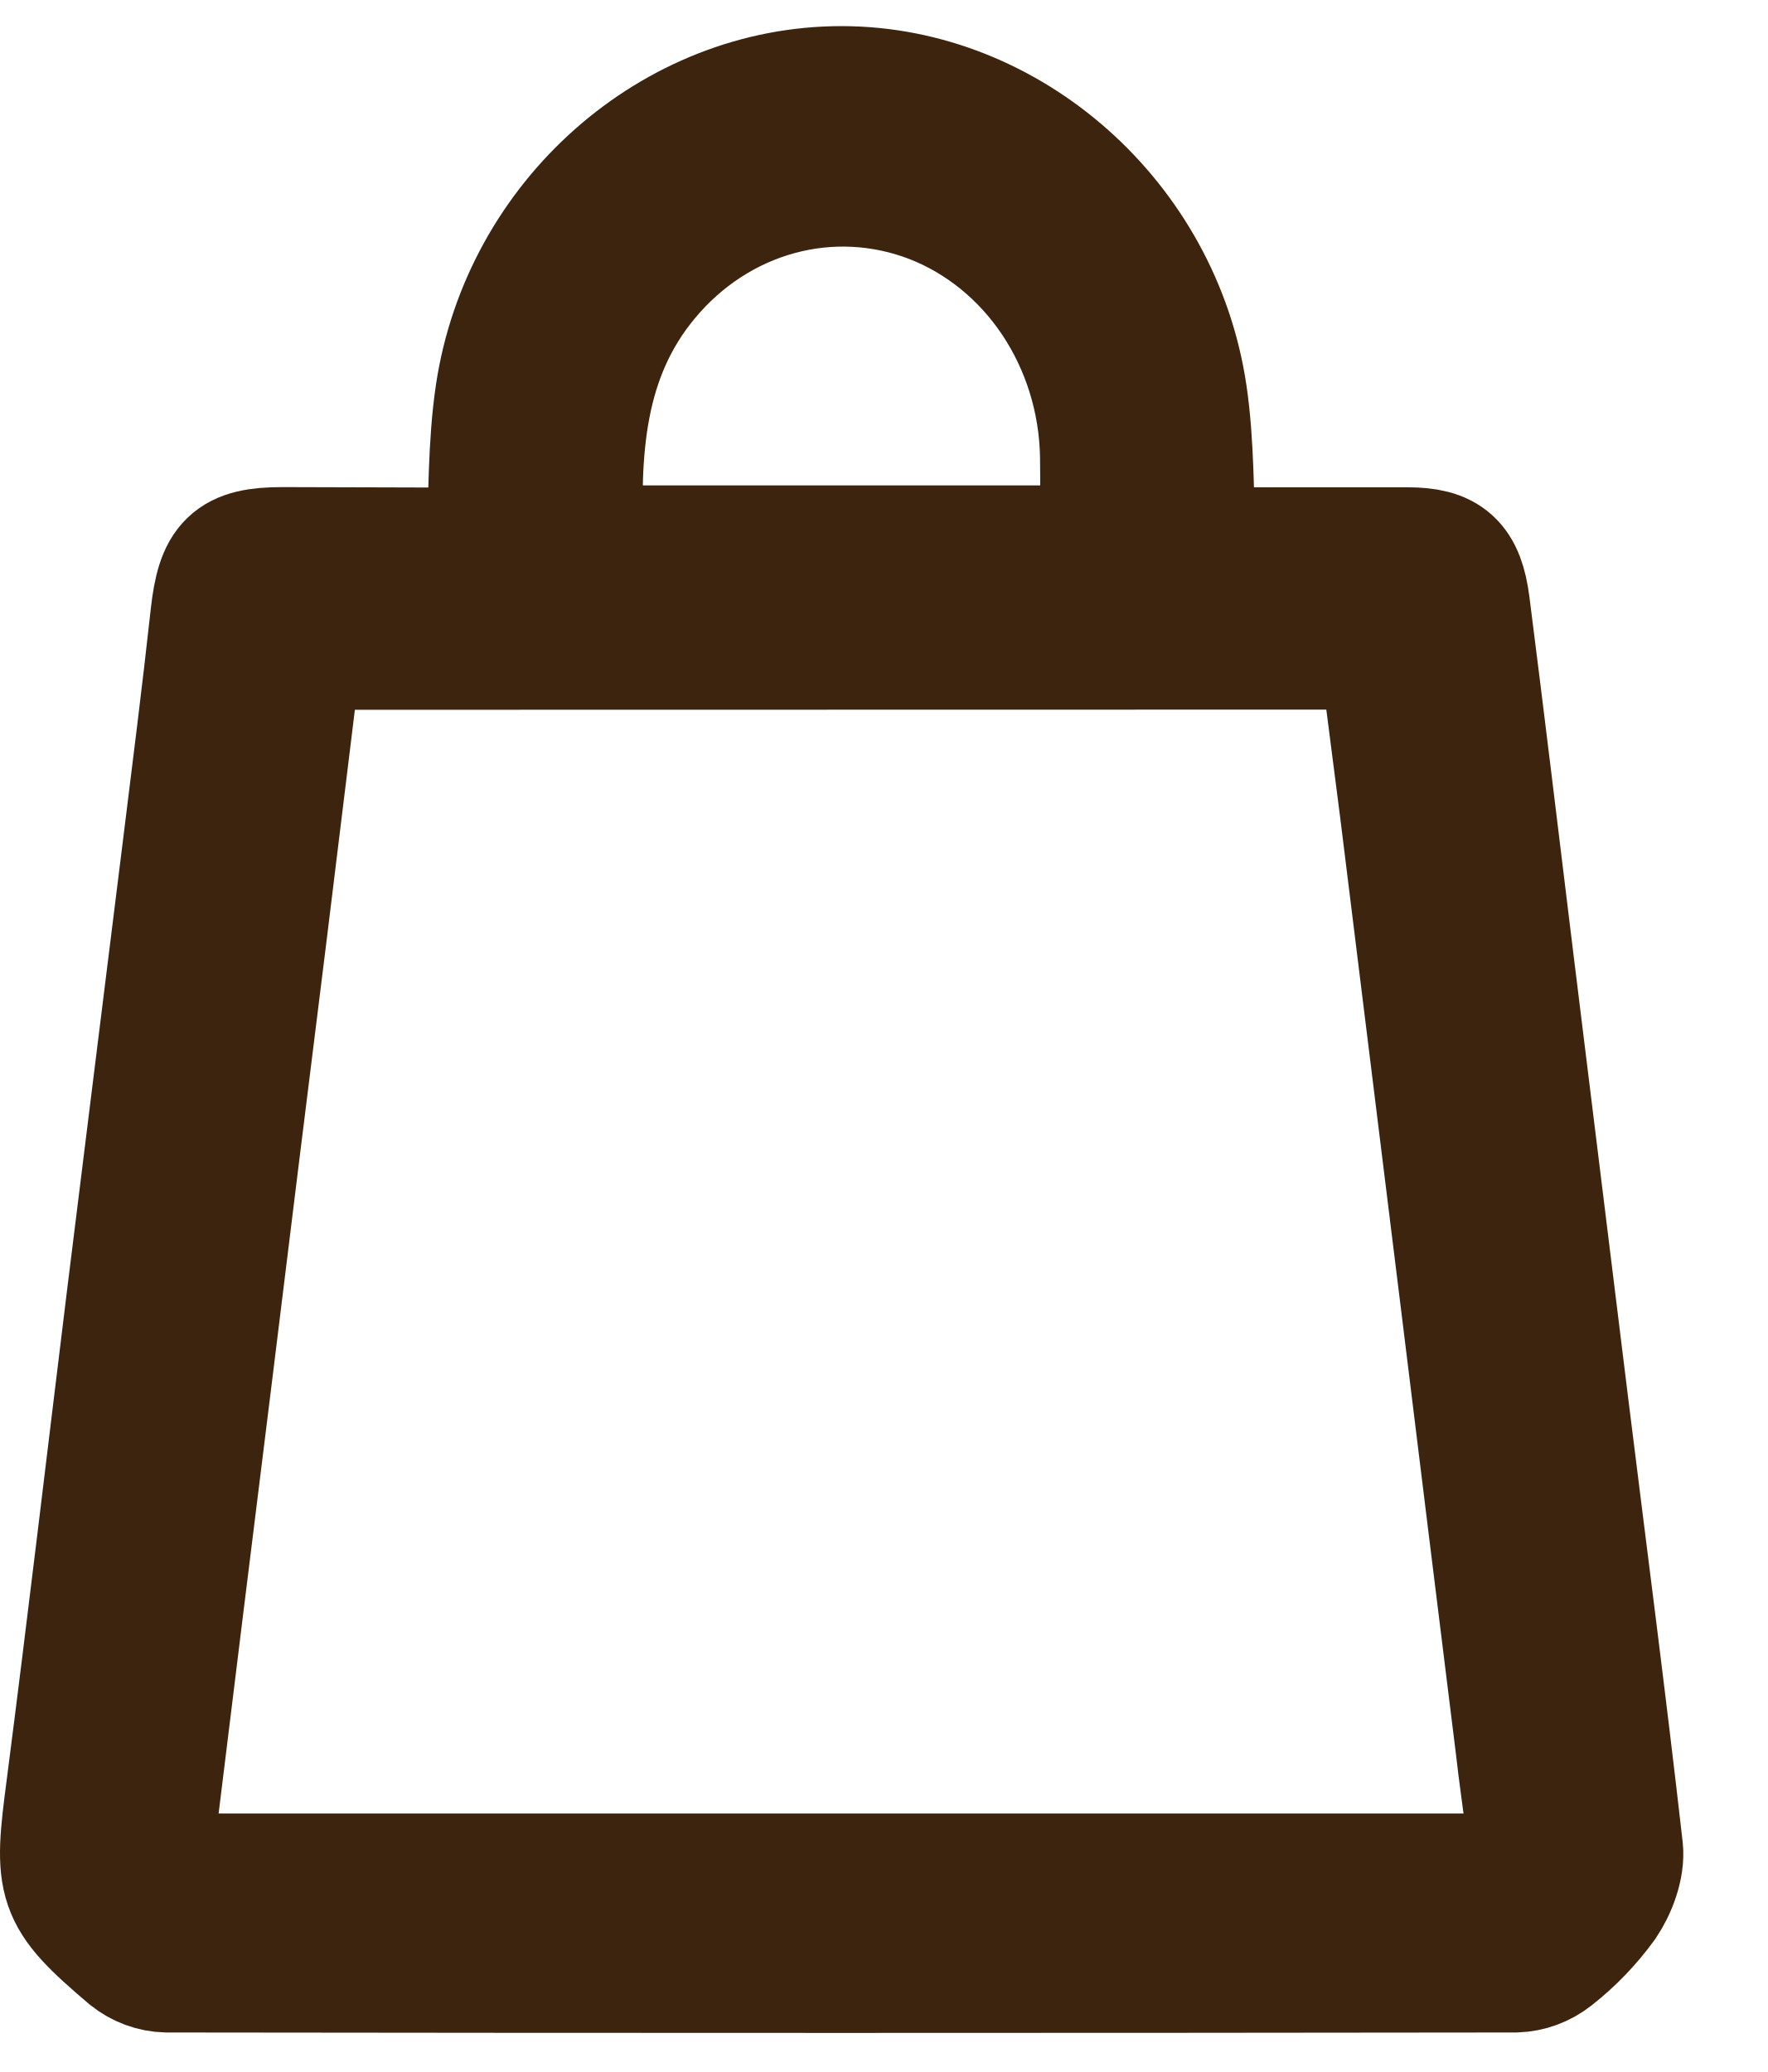
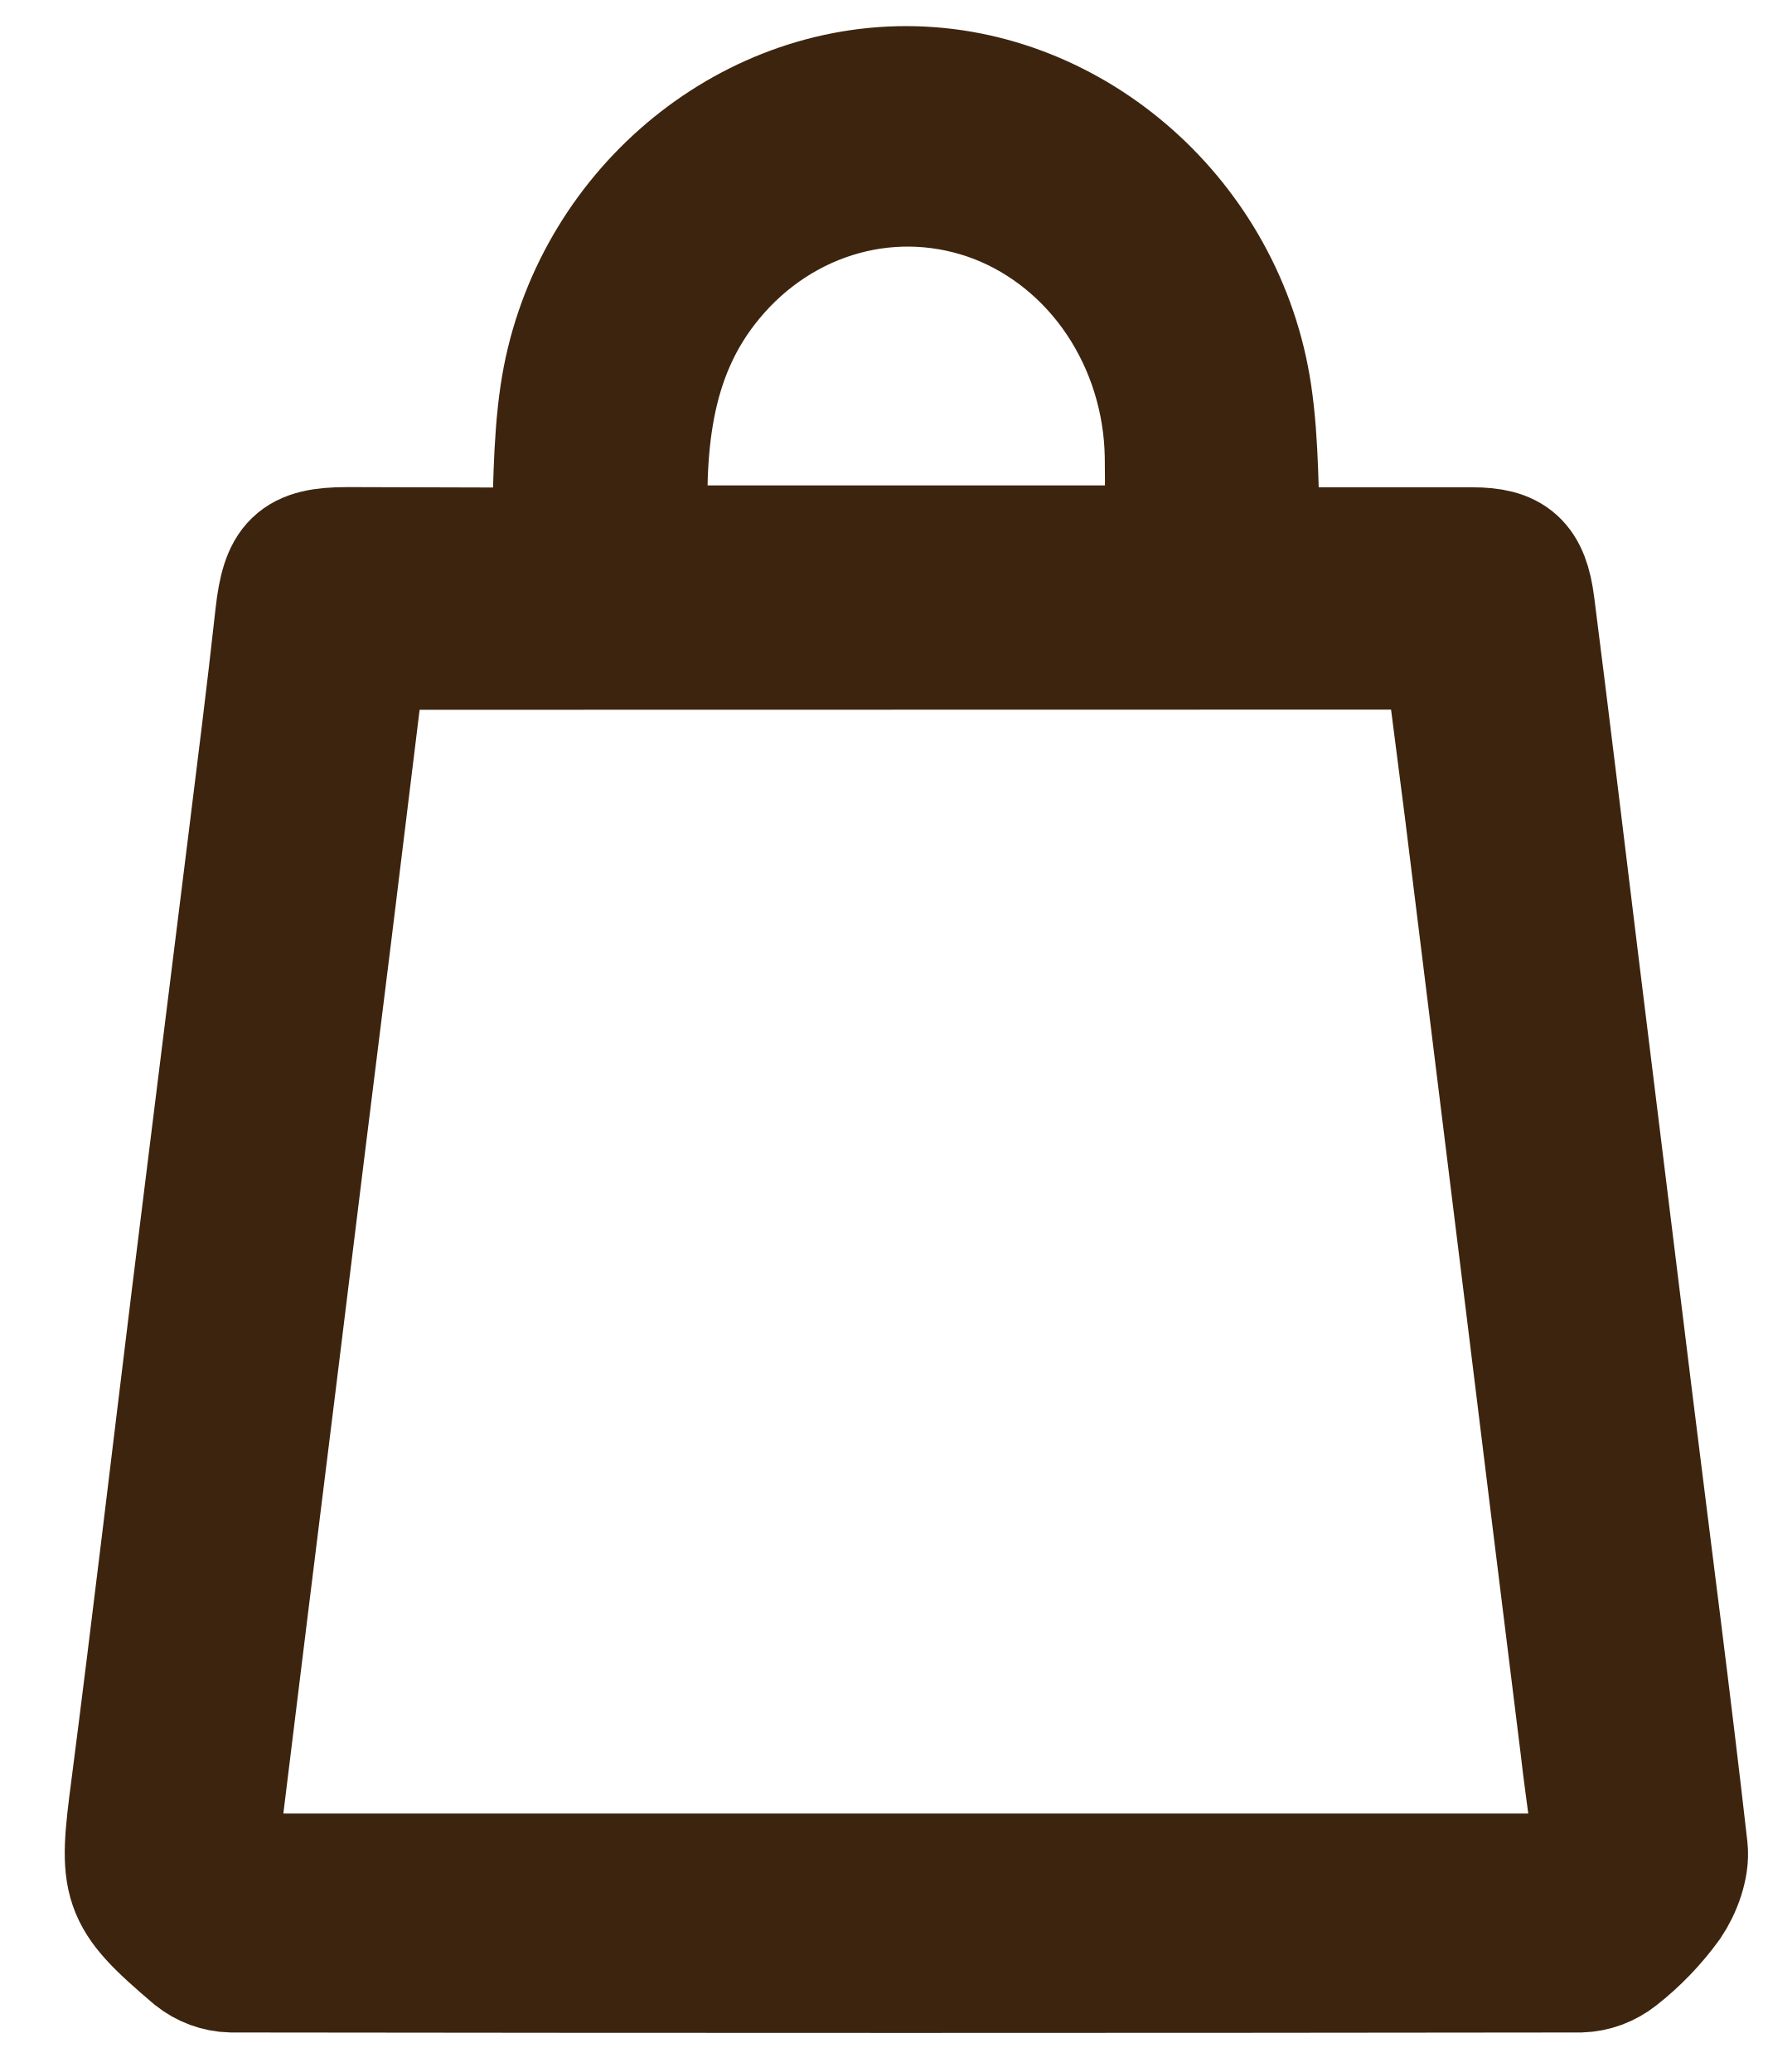
- <svg xmlns="http://www.w3.org/2000/svg" width="30.45" height="35.7" viewBox="-1 -1 27.3 31.2" fill="none">
+ <svg xmlns="http://www.w3.org/2000/svg" width="30.45" height="35.7" viewBox="-2 -1 27.3 31.2" fill="none">
  <path d="M6.579 7.13C6.624 6.275 6.606 5.473 6.722 4.692C7.12 2.014 9.424 -0.007 12.009 1.79445e-05C14.573 0.006 16.867 2.029 17.262 4.687C17.378 5.465 17.359 6.267 17.406 7.124H17.814C18.791 7.124 19.768 7.124 20.739 7.124C21.334 7.124 21.55 7.311 21.631 7.942C21.865 9.775 22.084 11.61 22.309 13.444C22.591 15.737 22.874 18.03 23.157 20.322C23.439 22.599 23.737 24.875 23.996 27.157C24.025 27.419 23.899 27.751 23.748 27.975C23.524 28.284 23.261 28.557 22.966 28.788C22.805 28.915 22.613 28.986 22.413 28.993C15.466 29.002 8.52 29.002 1.573 28.993C1.373 28.988 1.18 28.917 1.02 28.789C-0.085 27.849 -0.101 27.709 0.097 26.206C0.422 23.688 0.719 21.164 1.029 18.642C1.313 16.334 1.604 14.028 1.889 11.722C2.038 10.519 2.191 9.315 2.323 8.11C2.412 7.313 2.595 7.121 3.362 7.121L6.579 7.13ZM3.637 8.561C3.605 8.663 3.579 8.768 3.558 8.874C3.387 10.267 3.216 11.657 3.047 13.044C2.757 15.365 2.47 17.686 2.185 20.008C1.903 22.271 1.624 24.534 1.346 26.798C1.284 27.309 1.552 27.611 2.039 27.611H21.946C22.424 27.611 22.693 27.281 22.635 26.783C22.587 26.382 22.526 25.981 22.482 25.581C22.199 23.303 21.918 21.025 21.638 18.746C21.323 16.193 21.008 13.643 20.692 11.097C20.583 10.254 20.475 9.412 20.366 8.558L3.637 8.561ZM7.944 7.095H16.064C16.064 6.592 16.071 6.118 16.064 5.643C16.049 4.77 15.786 3.923 15.311 3.212C14.836 2.502 14.171 1.962 13.404 1.664C12.636 1.369 11.803 1.325 11.012 1.541C10.222 1.756 9.509 2.219 8.967 2.871C7.951 4.088 7.876 5.551 7.944 7.095Z" fill="#3C2415" style="stroke: #3D240E; stroke-width: 2;" />
</svg>
